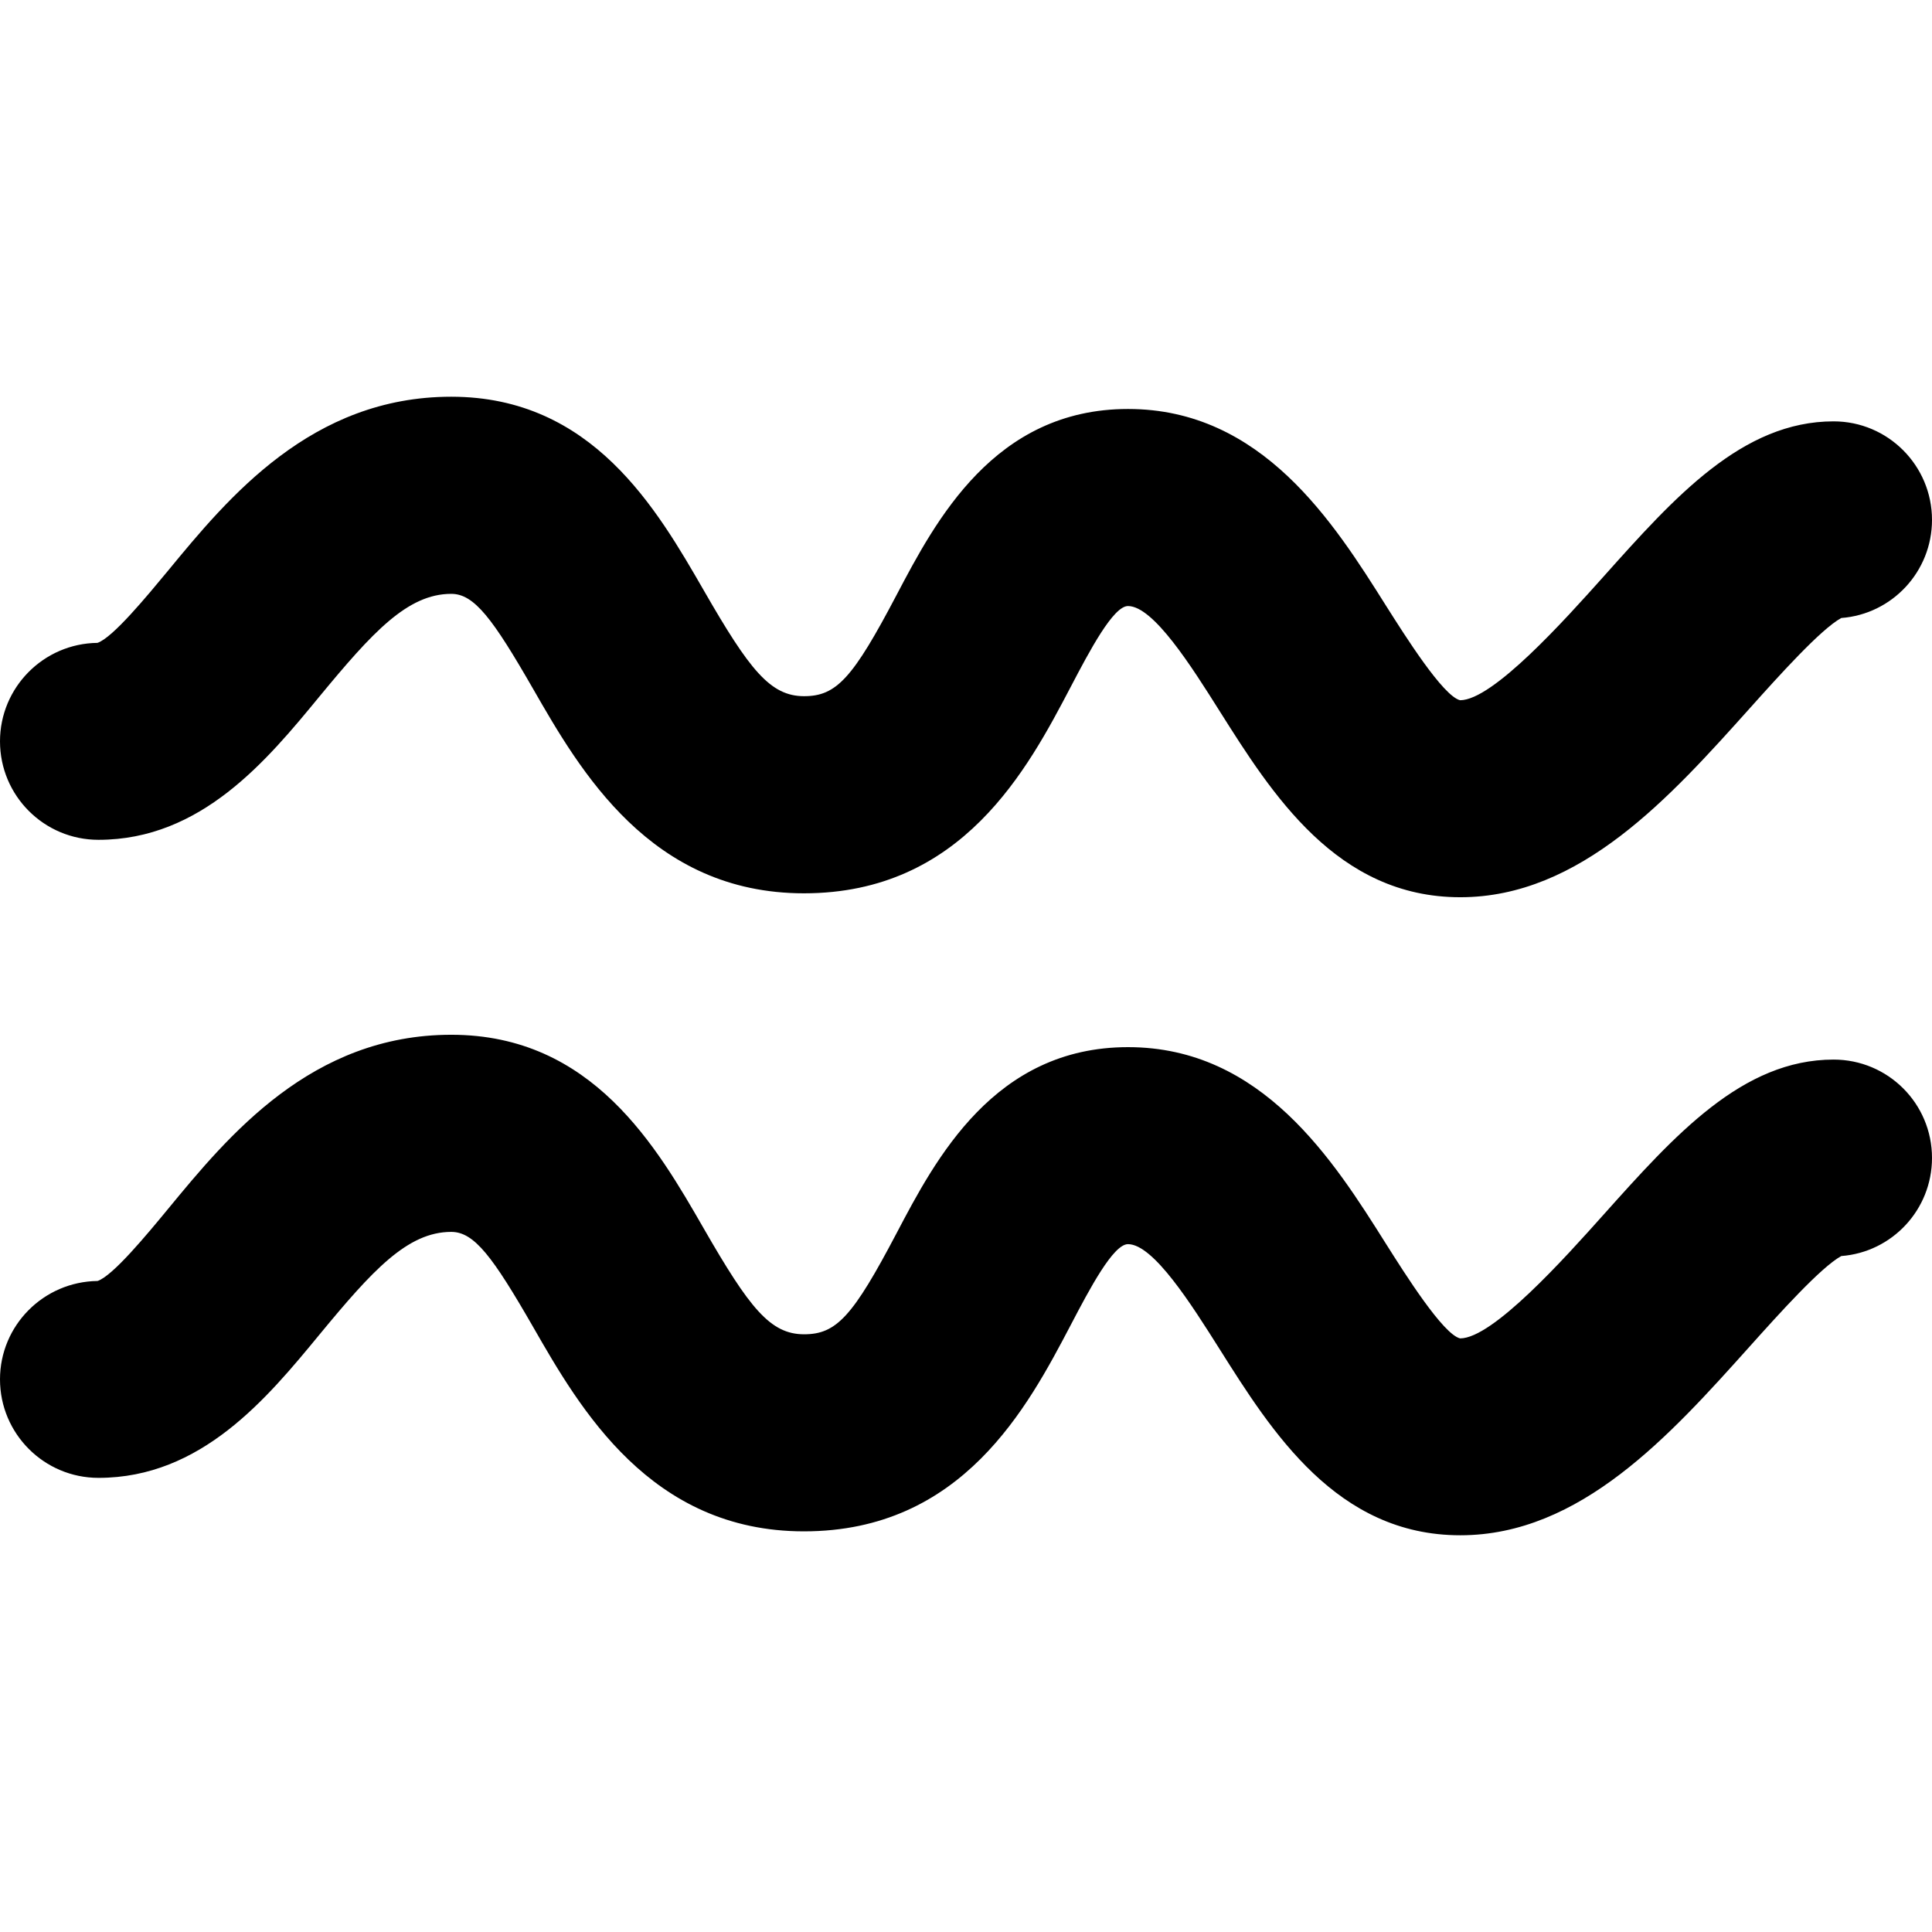
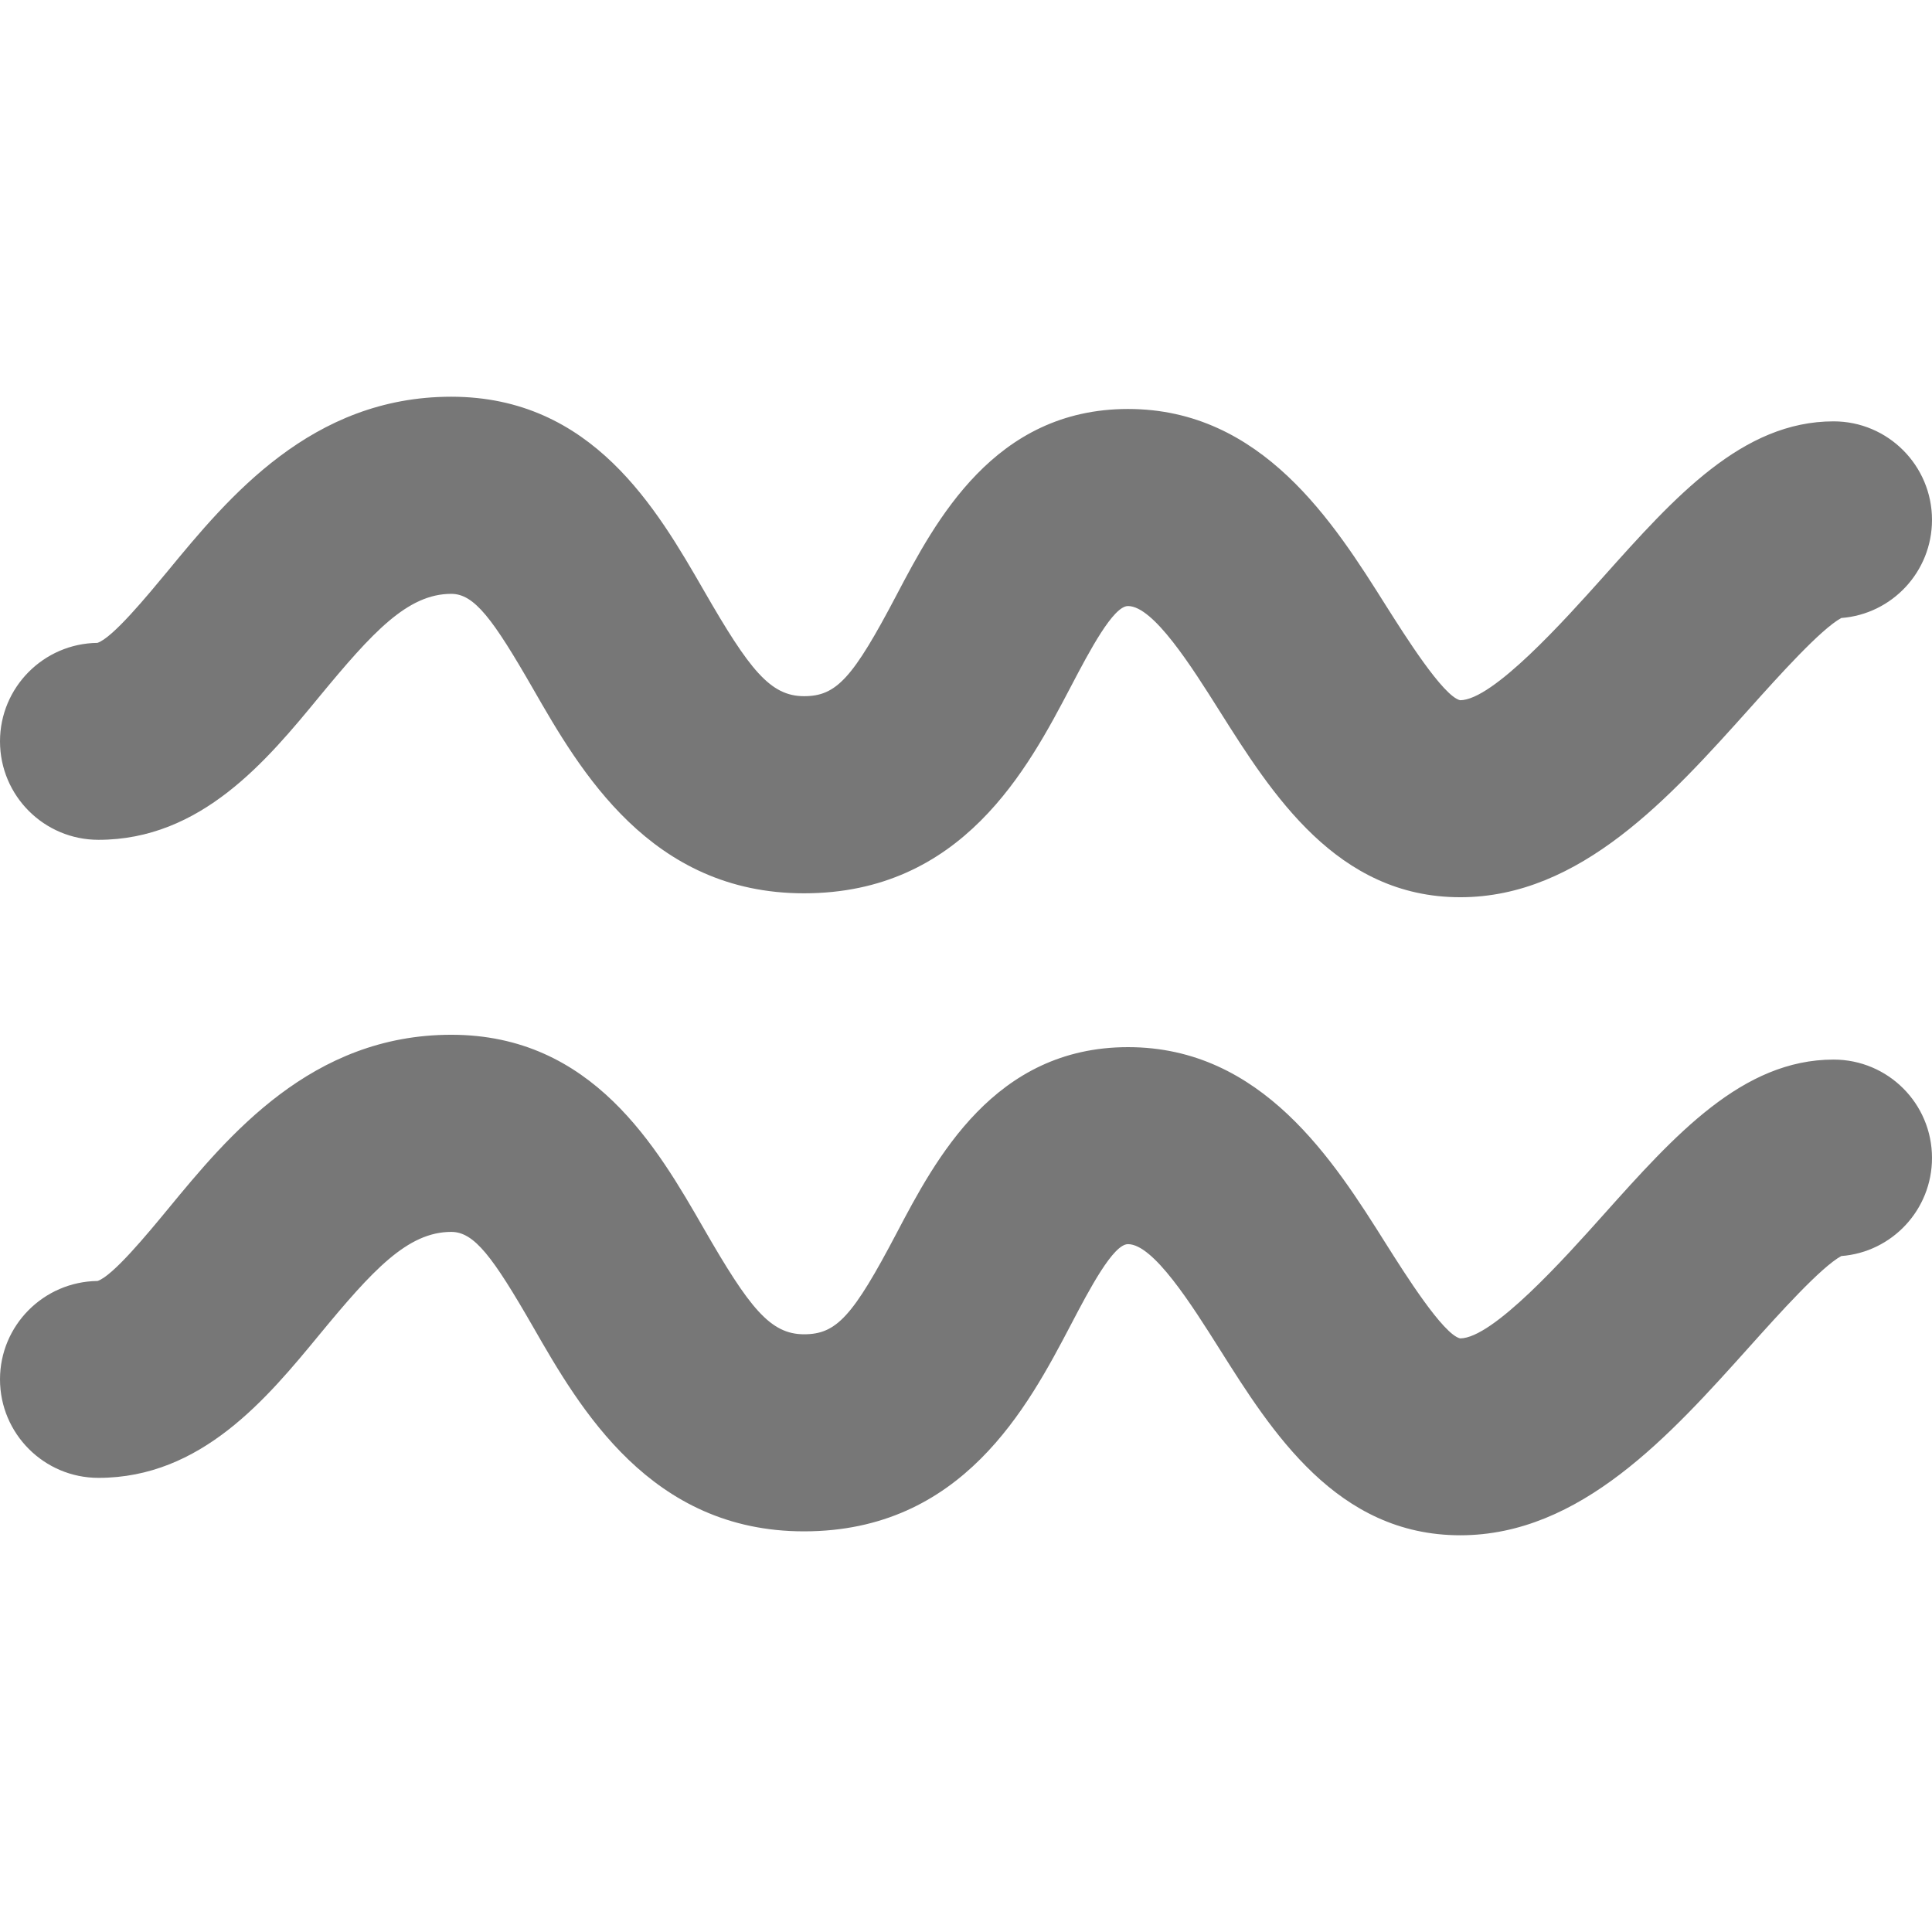
- <svg xmlns="http://www.w3.org/2000/svg" version="1.1" id="Capa_1" x="0px" y="0px" width="32px" height="32px" viewBox="0 0 32 32" style="enable-background:new 0 0 32 32;" xml:space="preserve">
+ <svg xmlns="http://www.w3.org/2000/svg" version="1.1" id="Capa_1" x="0px" y="0px" width="32px" height="32px" viewBox="0 0 32 32" style="enable-background:new 0 0 32 32;" fill="#777777" xml:space="preserve">
  <g>
    <g>
      <path d="M1.631,13.91c1.703,0,2.789-1.314,3.662-2.376c0.873-1.057,1.455-1.698,2.181-1.698c0.382,0,0.688,0.412,1.356,1.574    c0.775,1.35,1.944,3.386,4.486,3.386c2.623,0,3.706-2.061,4.42-3.422c0.312-0.596,0.703-1.336,0.947-1.336    c0.422,0,1.055,1.006,1.516,1.737c0.867,1.373,1.943,3.086,3.988,3.086c1.994,0,3.479-1.663,4.797-3.132    c0.473-0.528,1.177-1.312,1.514-1.493C31.339,10.172,32,9.468,32,8.611c0-0.899-0.729-1.632-1.63-1.632    c-1.511,0-2.63,1.25-3.813,2.574c-0.641,0.716-1.832,2.045-2.373,2.045c-0.283-0.067-0.918-1.078-1.225-1.562    c-0.866-1.376-2.053-3.262-4.275-3.262c-2.215,0-3.188,1.854-3.833,3.079c-0.725,1.38-0.996,1.678-1.533,1.678    c-0.561,0-0.905-0.438-1.658-1.747c-0.781-1.355-1.849-3.213-4.186-3.213c-2.316,0-3.693,1.669-4.697,2.889    c-0.342,0.412-0.91,1.104-1.163,1.188C0.722,10.658,0,11.385,0,12.279C0,13.18,0.73,13.91,1.631,13.91z" />
      <path d="M30.37,17.55c-1.511,0-2.63,1.25-3.813,2.572c-0.641,0.717-1.832,2.046-2.373,2.046c-0.283-0.067-0.918-1.077-1.225-1.562    c-0.866-1.377-2.053-3.262-4.275-3.262c-2.215,0-3.188,1.854-3.833,3.08c-0.725,1.379-0.996,1.676-1.533,1.676    c-0.561,0-0.905-0.438-1.658-1.746c-0.779-1.355-1.848-3.215-4.185-3.215c-2.315,0-3.692,1.67-4.696,2.89    c-0.342,0.414-0.91,1.104-1.163,1.188C0.722,21.228,0,21.953,0,22.847c0,0.899,0.73,1.631,1.631,1.631    c1.703,0,2.789-1.314,3.662-2.375c0.873-1.058,1.455-1.699,2.181-1.699c0.382,0,0.688,0.413,1.356,1.574    c0.775,1.351,1.944,3.386,4.486,3.386c2.623,0,3.706-2.06,4.42-3.42c0.312-0.597,0.703-1.337,0.947-1.337    c0.422,0,1.055,1.006,1.516,1.736c0.867,1.375,1.943,3.086,3.988,3.086c1.994,0,3.479-1.662,4.797-3.131    c0.473-0.527,1.177-1.312,1.514-1.494C31.339,20.74,32,20.036,32,19.179C32,18.278,31.271,17.55,30.37,17.55z" />
    </g>
  </g>
  <g>
</g>
  <g>
</g>
  <g>
</g>
  <g>
</g>
  <g>
</g>
  <g>
</g>
  <g>
</g>
  <g>
</g>
  <g>
</g>
  <g>
</g>
  <g>
</g>
  <g>
</g>
  <g>
</g>
  <g>
</g>
  <g>
</g>
</svg>
